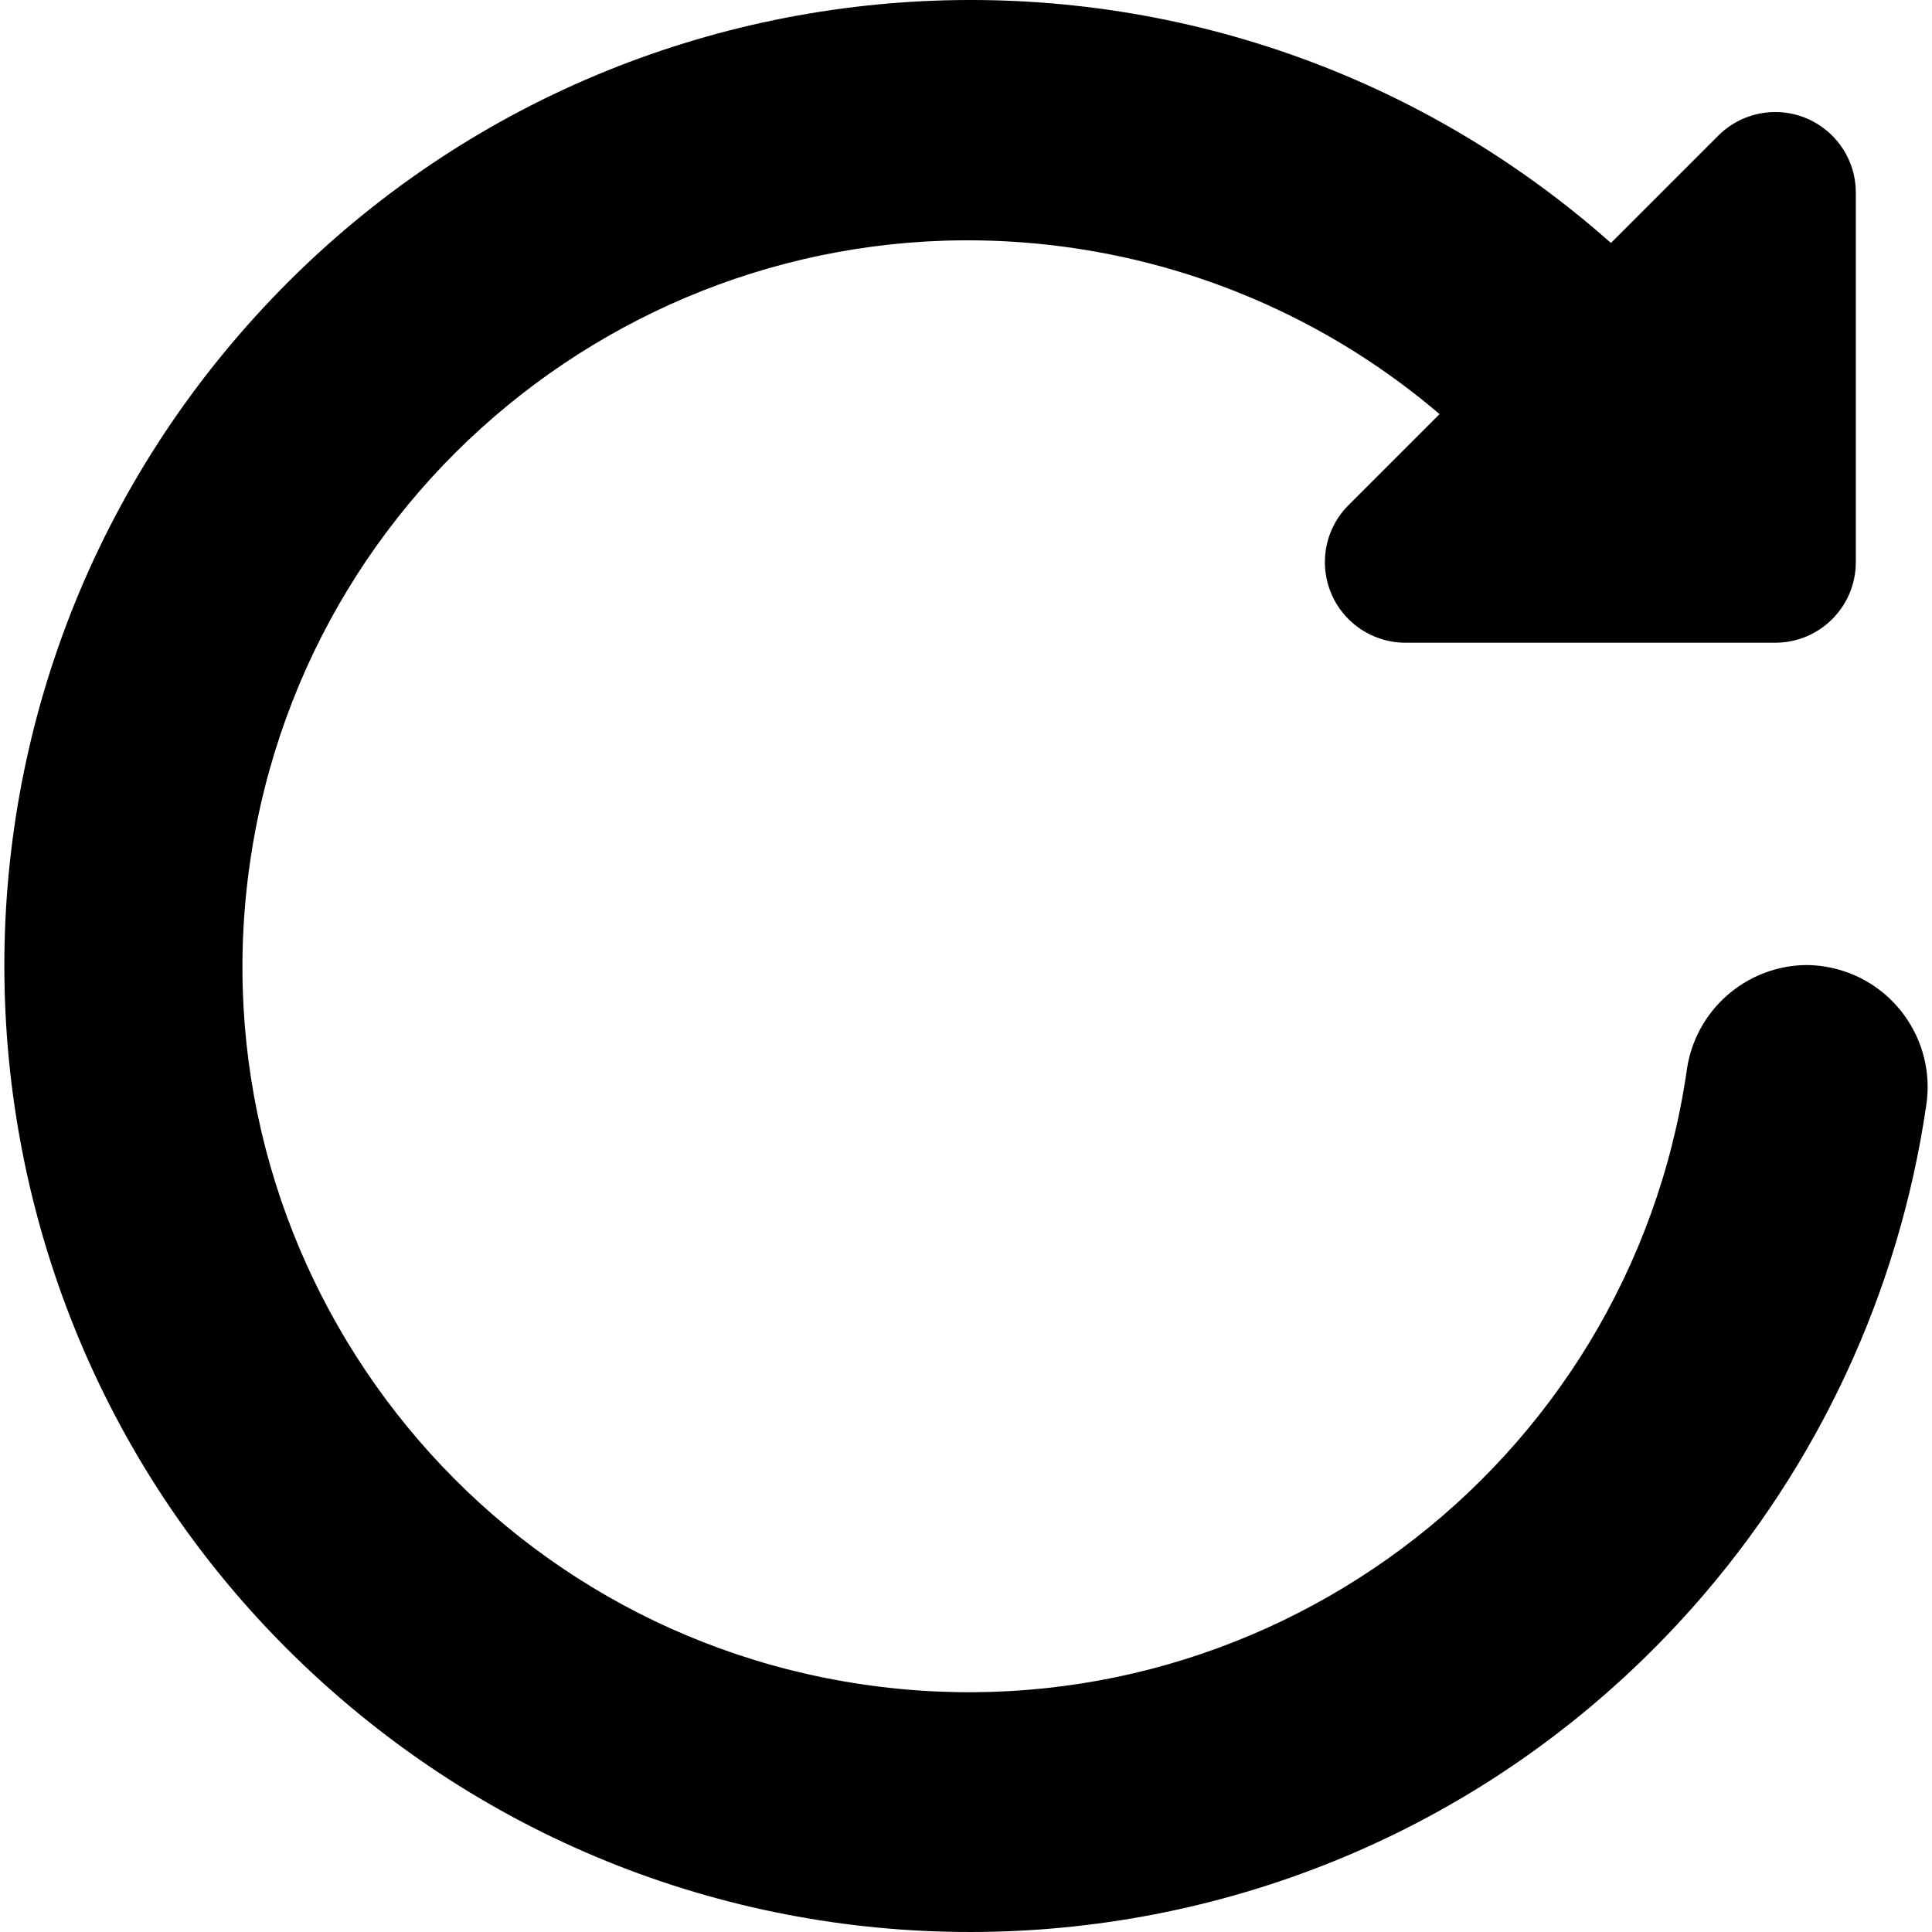
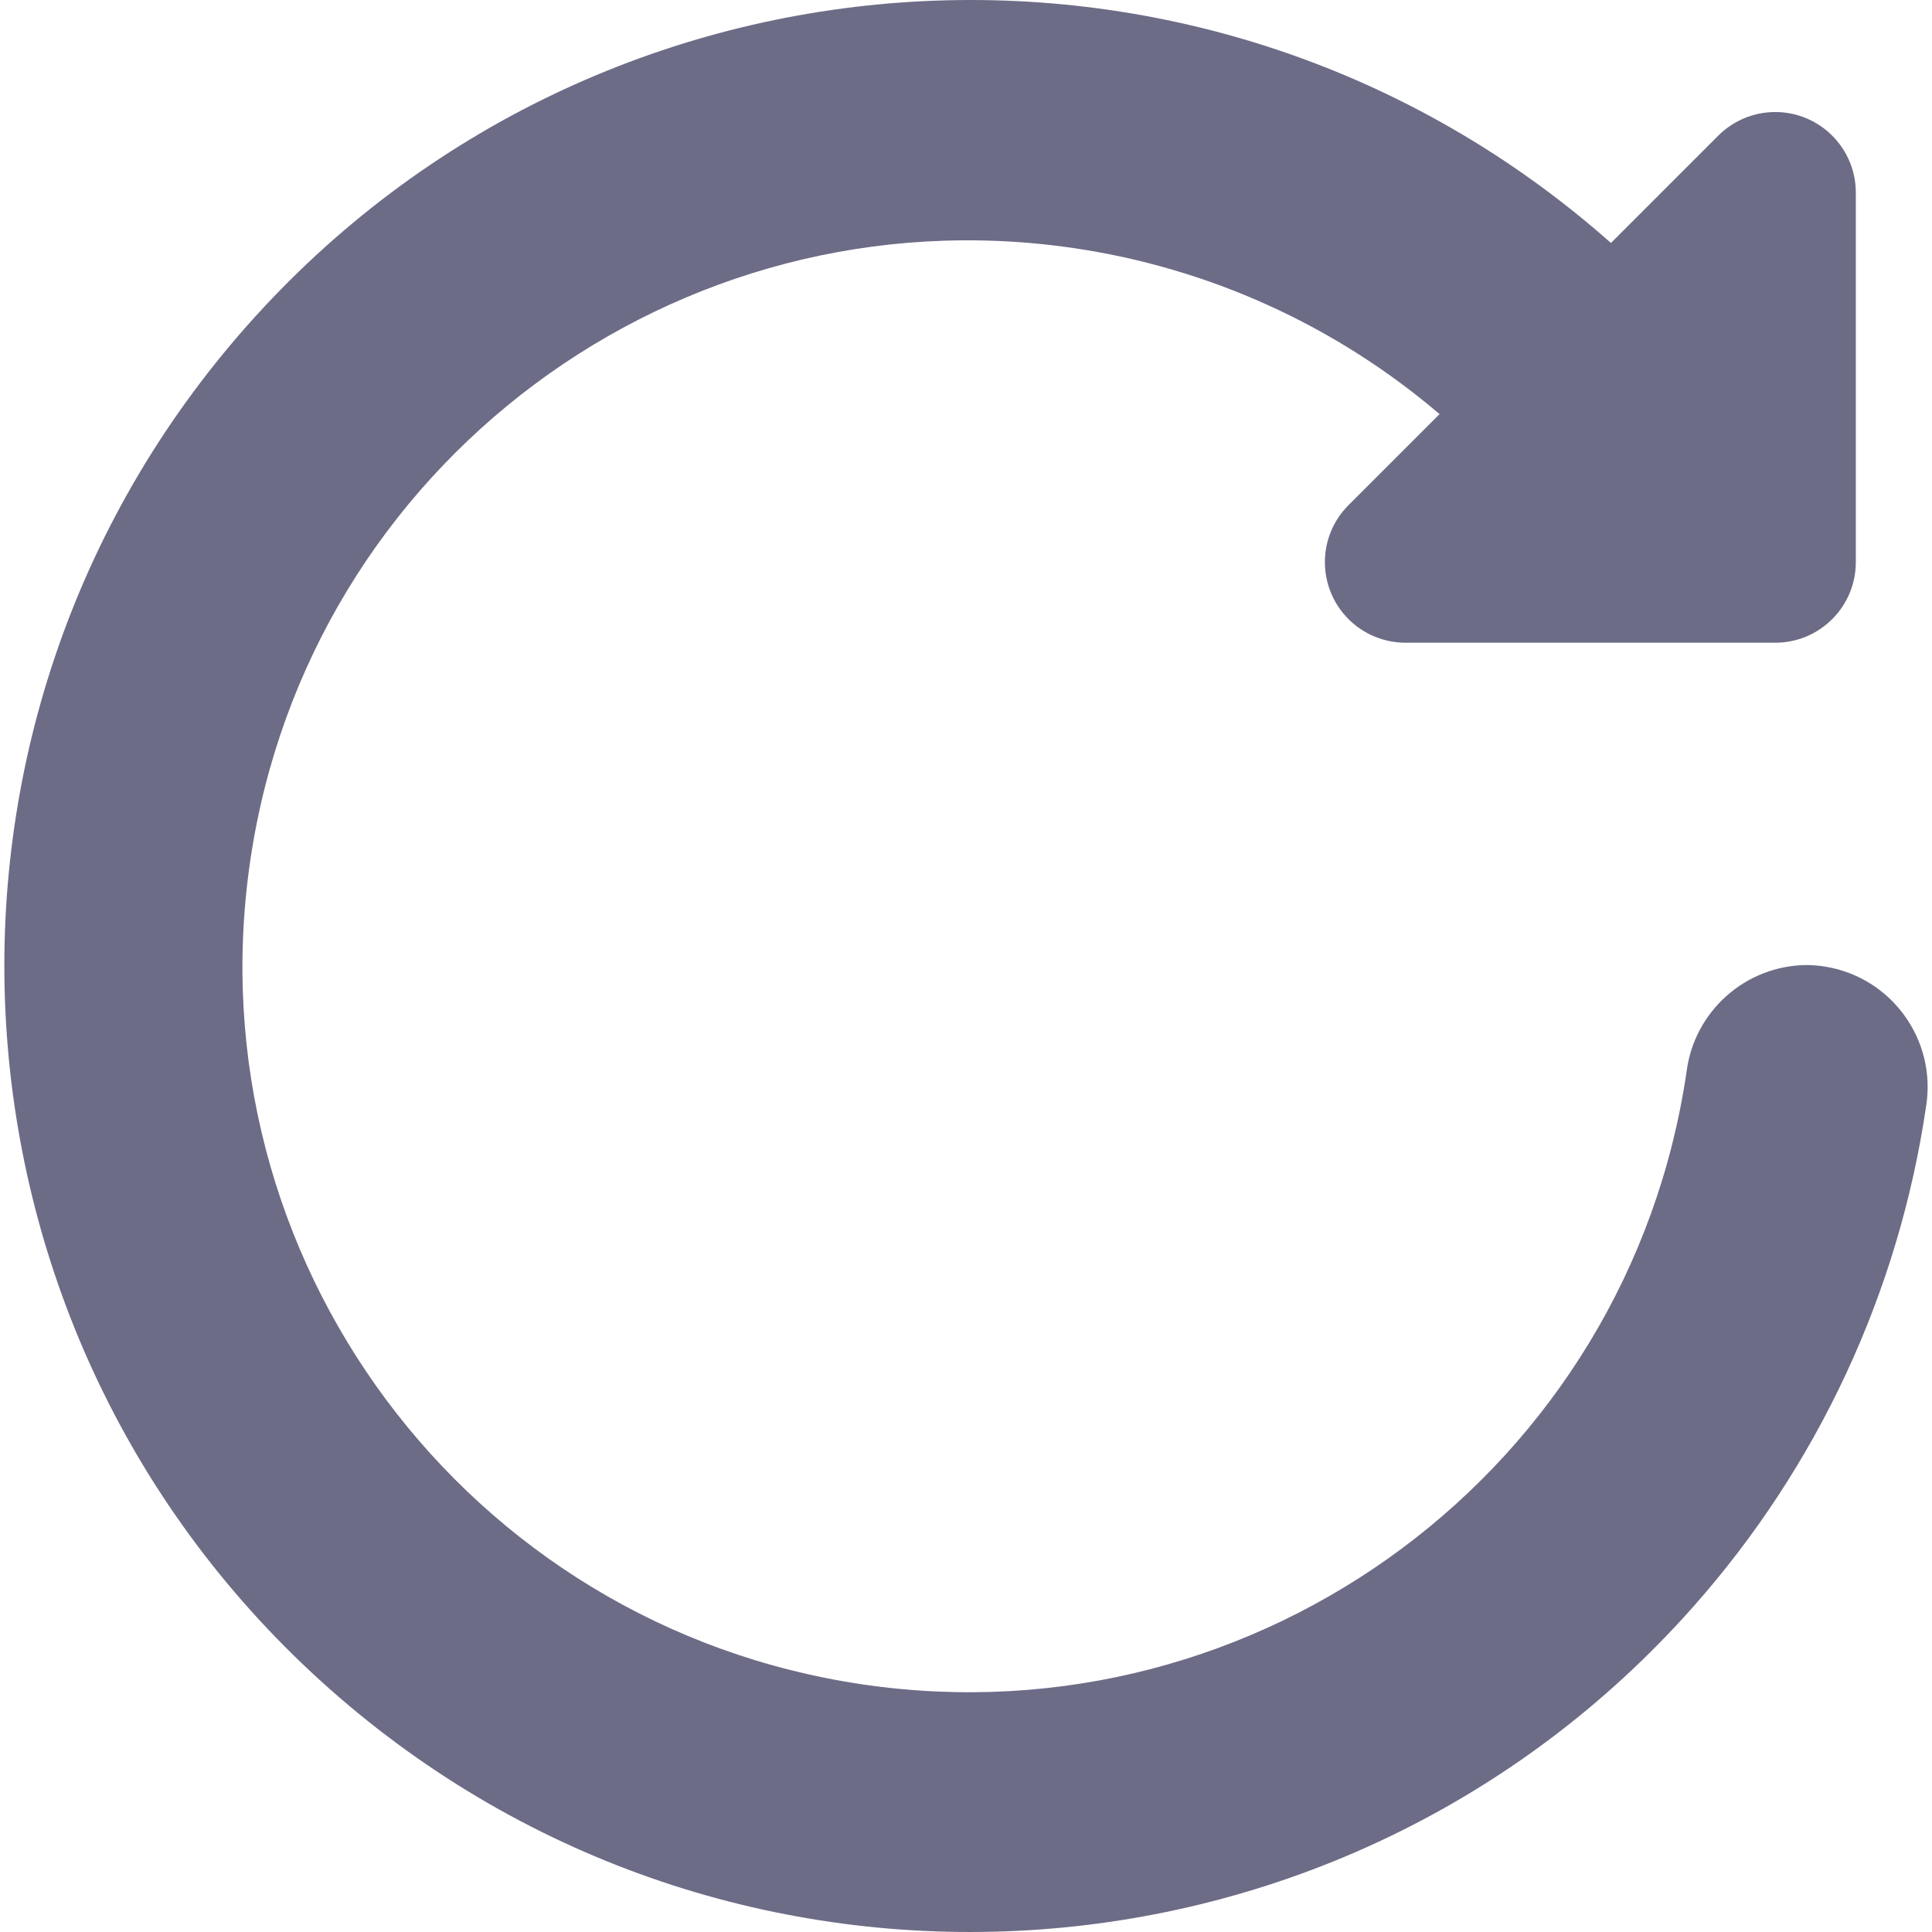
- <svg xmlns="http://www.w3.org/2000/svg" version="1.1" id="Capa_1" x="0px" y="0px" viewBox="0 0 511.494 511.494" style="enable-background:new 0 0 511.494 511.494;" xml:space="preserve" width="512" height="512">
+ <svg xmlns="http://www.w3.org/2000/svg" version="1.1" id="Capa_1" x="0px" y="0px" viewBox="0 0 511.494 511.494" style="enable-background:new 0 0 511.494 511.494;" xml:space="preserve" width="512" height="512" fill="#6d6c87">
  <g>
    <path d="M478.291,255.492c-16.133,0.143-29.689,12.161-31.765,28.16c-15.37,105.014-112.961,177.685-217.975,162.315   S50.866,333.006,66.236,227.992S179.197,50.307,284.211,65.677c35.796,5.239,69.386,20.476,96.907,43.959l-24.107,24.107   c-8.33,8.332-8.328,21.84,0.004,30.17c4.015,4.014,9.465,6.262,15.142,6.246h97.835c11.782,0,21.333-9.551,21.333-21.333V50.991   c-0.003-11.782-9.556-21.331-21.338-21.329c-5.655,0.001-11.079,2.248-15.078,6.246l-28.416,28.416   C320.774-29.34,159.141-19.568,65.476,86.152S-18.415,353.505,87.304,447.17s267.353,83.892,361.017-21.828   c32.972-37.216,54.381-83.237,61.607-132.431c2.828-17.612-9.157-34.183-26.769-37.011   C481.549,255.641,479.922,255.505,478.291,255.492z" />
  </g>
</svg>
